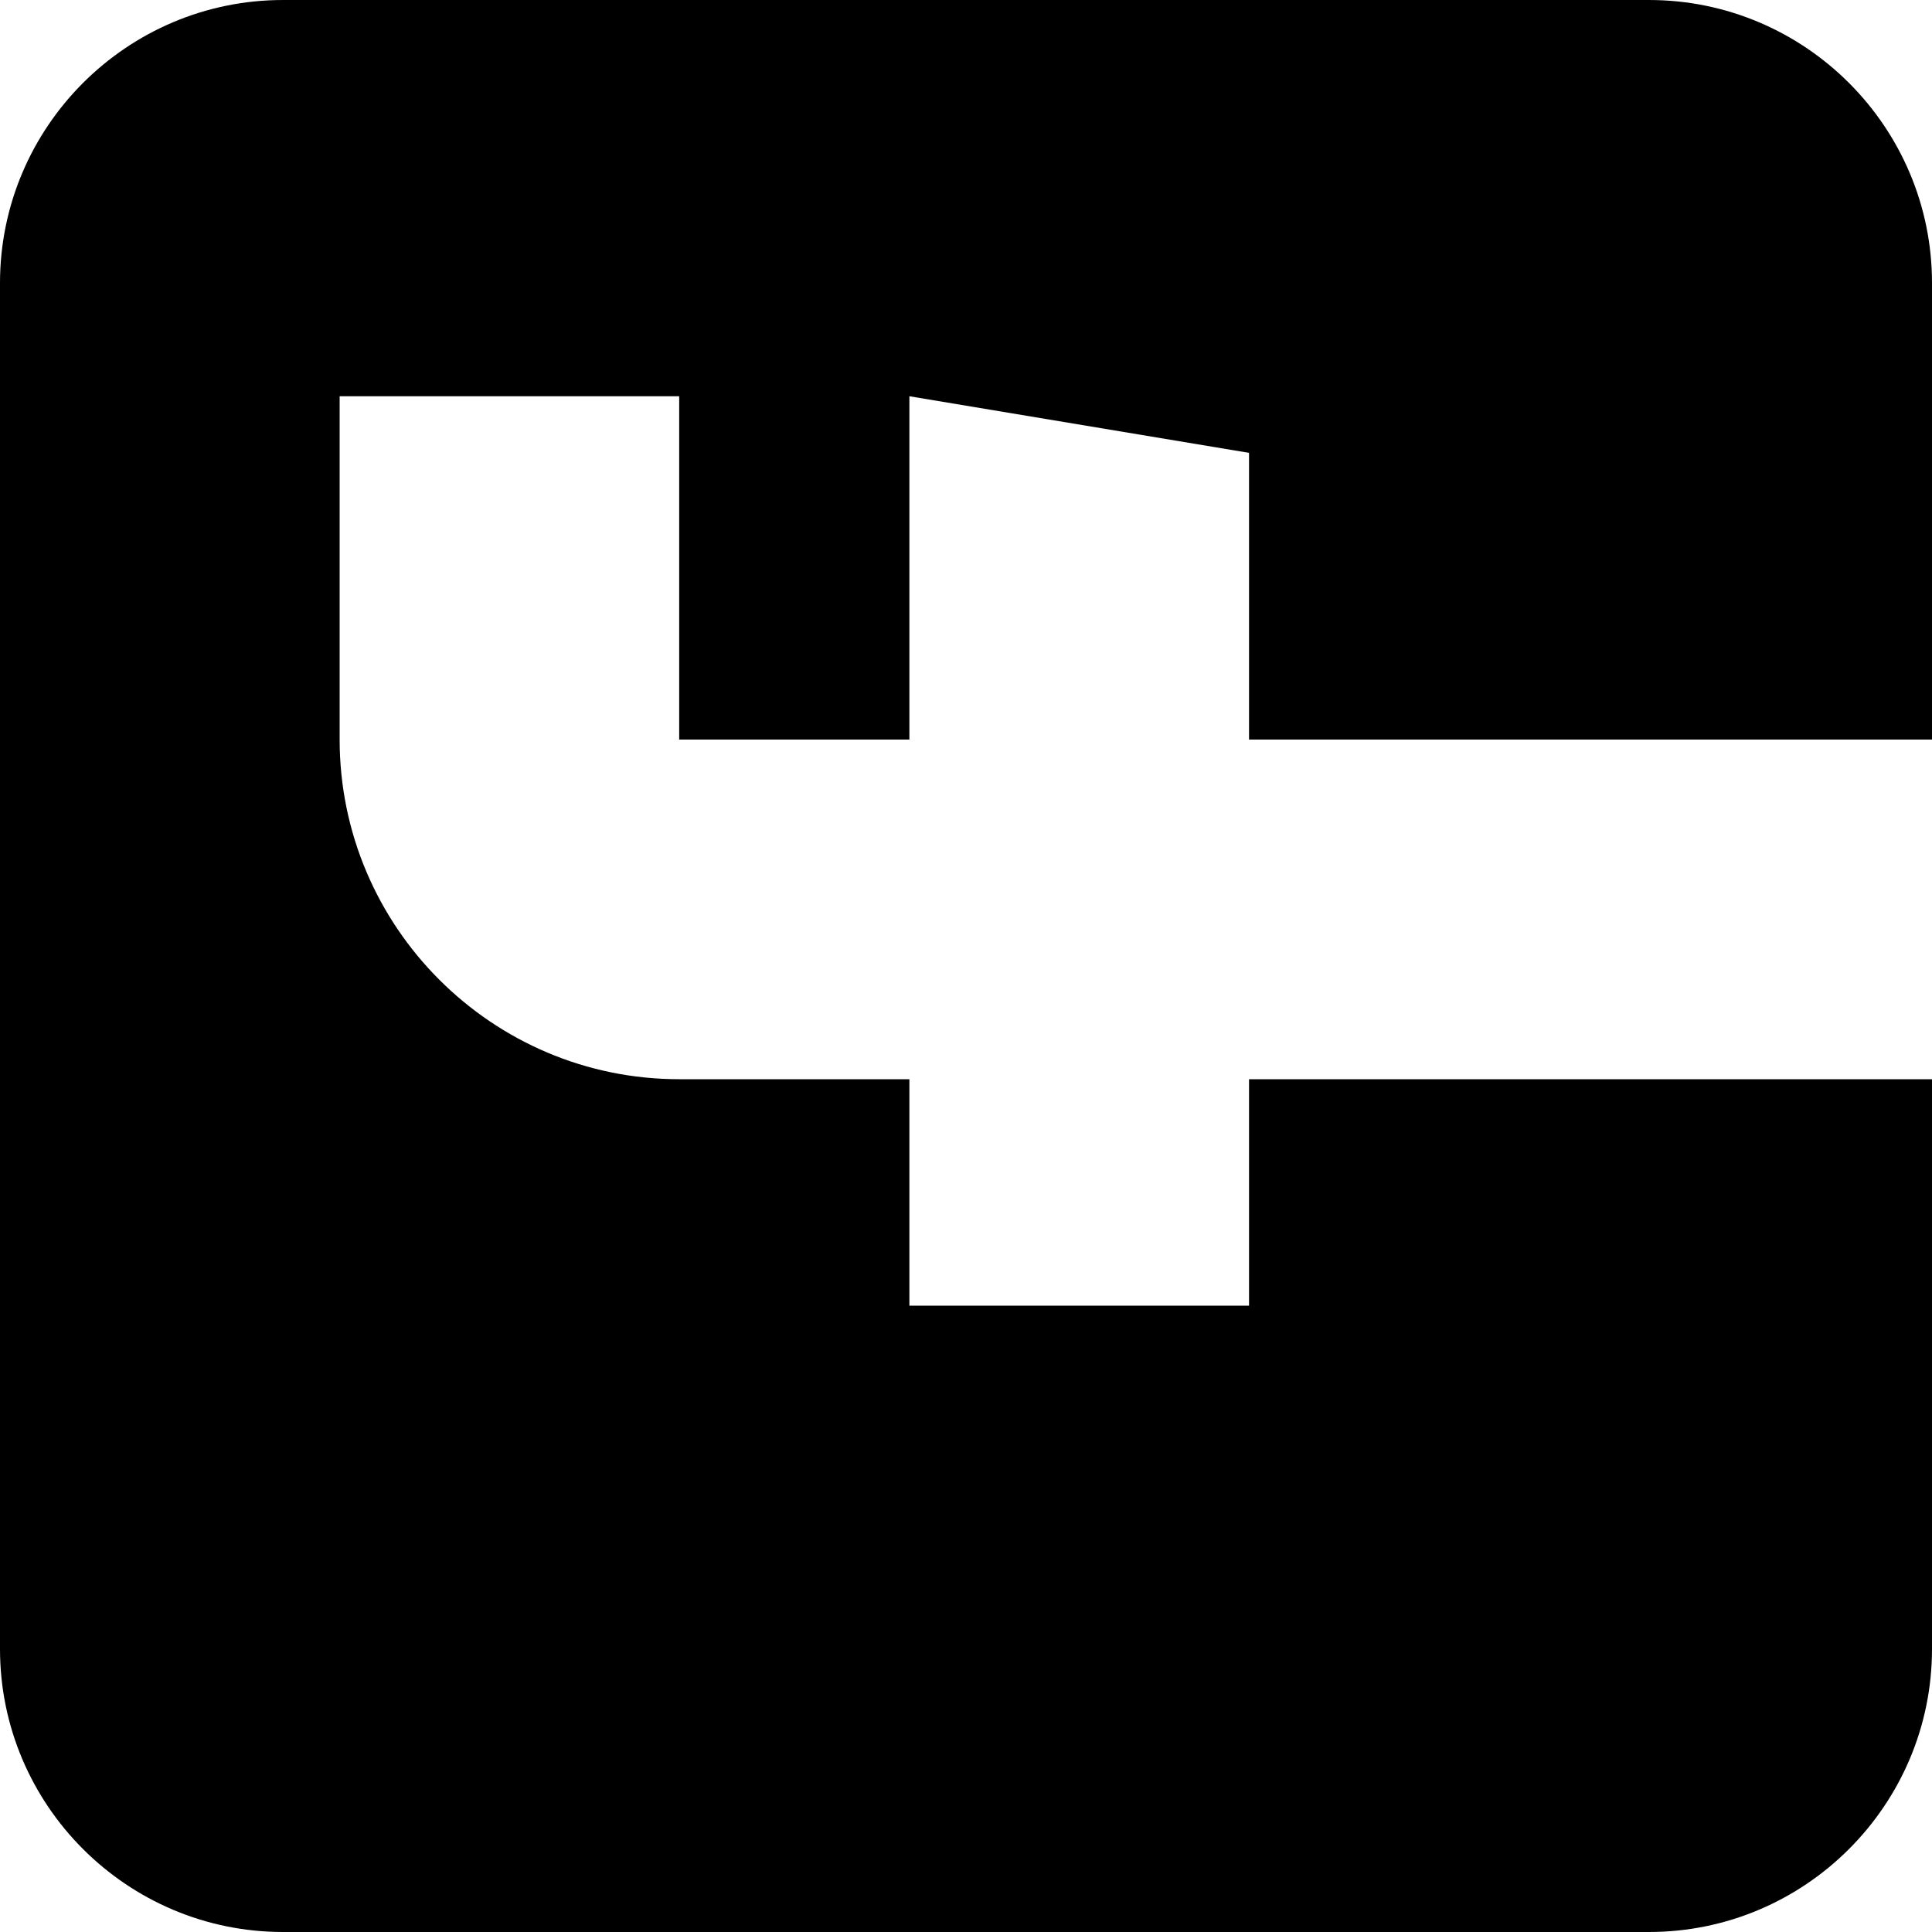
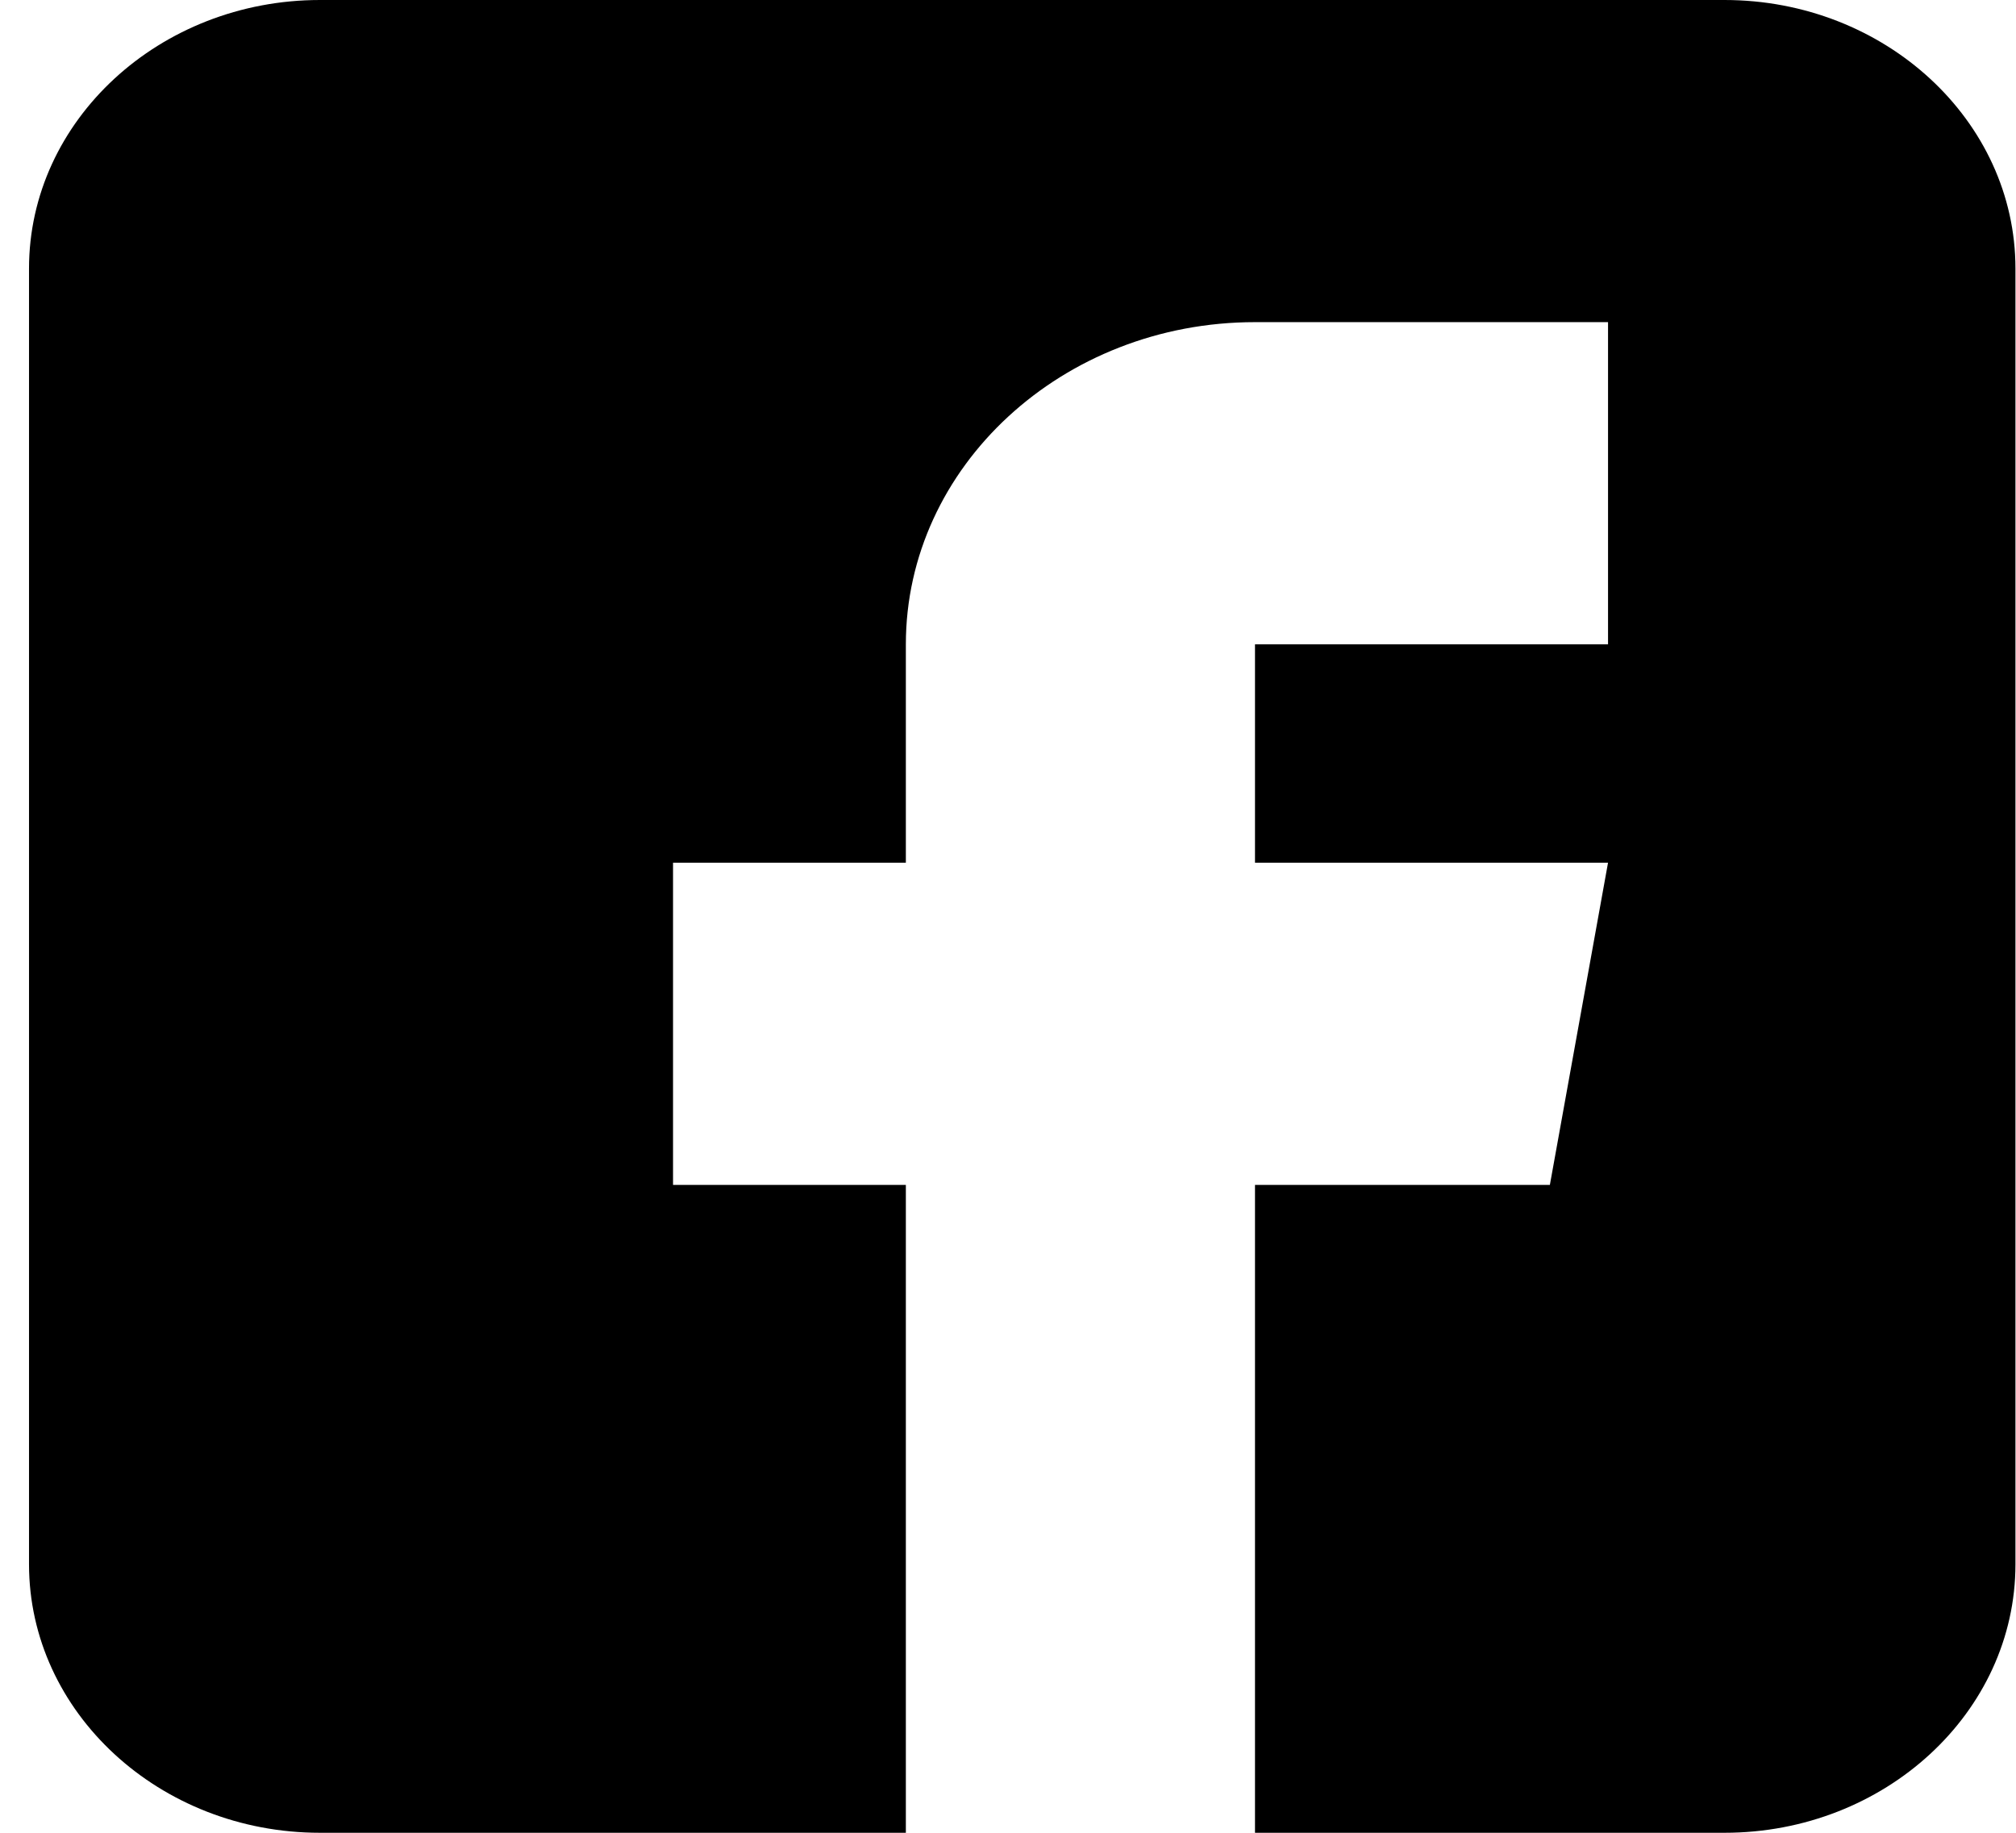
- <svg xmlns="http://www.w3.org/2000/svg" width="20" height="20" viewBox="0 0 20 20" fill="none">
-   <path d="M-7.46167e-07 2.93L-1.28061e-07 17.07C-5.74539e-08 18.686 1.314 20 2.93 20L17.07 20C18.686 20 20 18.686 20 17.07L20 11.172L12.93 11.172L12.93 13.516L9.414 13.516L9.414 11.172L7.031 11.172C5.093 11.172 3.516 9.595 3.516 7.656L3.516 4.102L7.031 4.102L7.031 7.656L9.414 7.656L9.414 4.102L12.93 4.688L12.93 7.656L20 7.656L20 2.93C20 1.314 18.686 -8.16774e-07 17.07 -7.46167e-07L2.93 -1.28061e-07C1.314 -5.74539e-08 -8.16774e-07 1.314 -7.46167e-07 2.93Z" fill="black" />
+ <svg xmlns="http://www.w3.org/2000/svg" width="33" height="30" viewBox="0 0 33 30" fill="none">
+   <path d="M28.228 0L5.238 0C2.612 0 0.475 1.972 0.475 4.395L0.475 25.605C0.475 28.028 2.612 30 5.238 30L14.828 30L14.828 19.395L11.017 19.395L11.017 14.121H14.828V10.547C14.828 7.639 17.391 5.273 20.543 5.273L26.322 5.273L26.322 10.547H20.543V14.121H26.322L25.37 19.395H20.543V30H28.228C30.854 30 32.991 28.028 32.991 25.605L32.991 4.395C32.991 1.972 30.854 0 28.228 0Z" fill="black" />
</svg>
